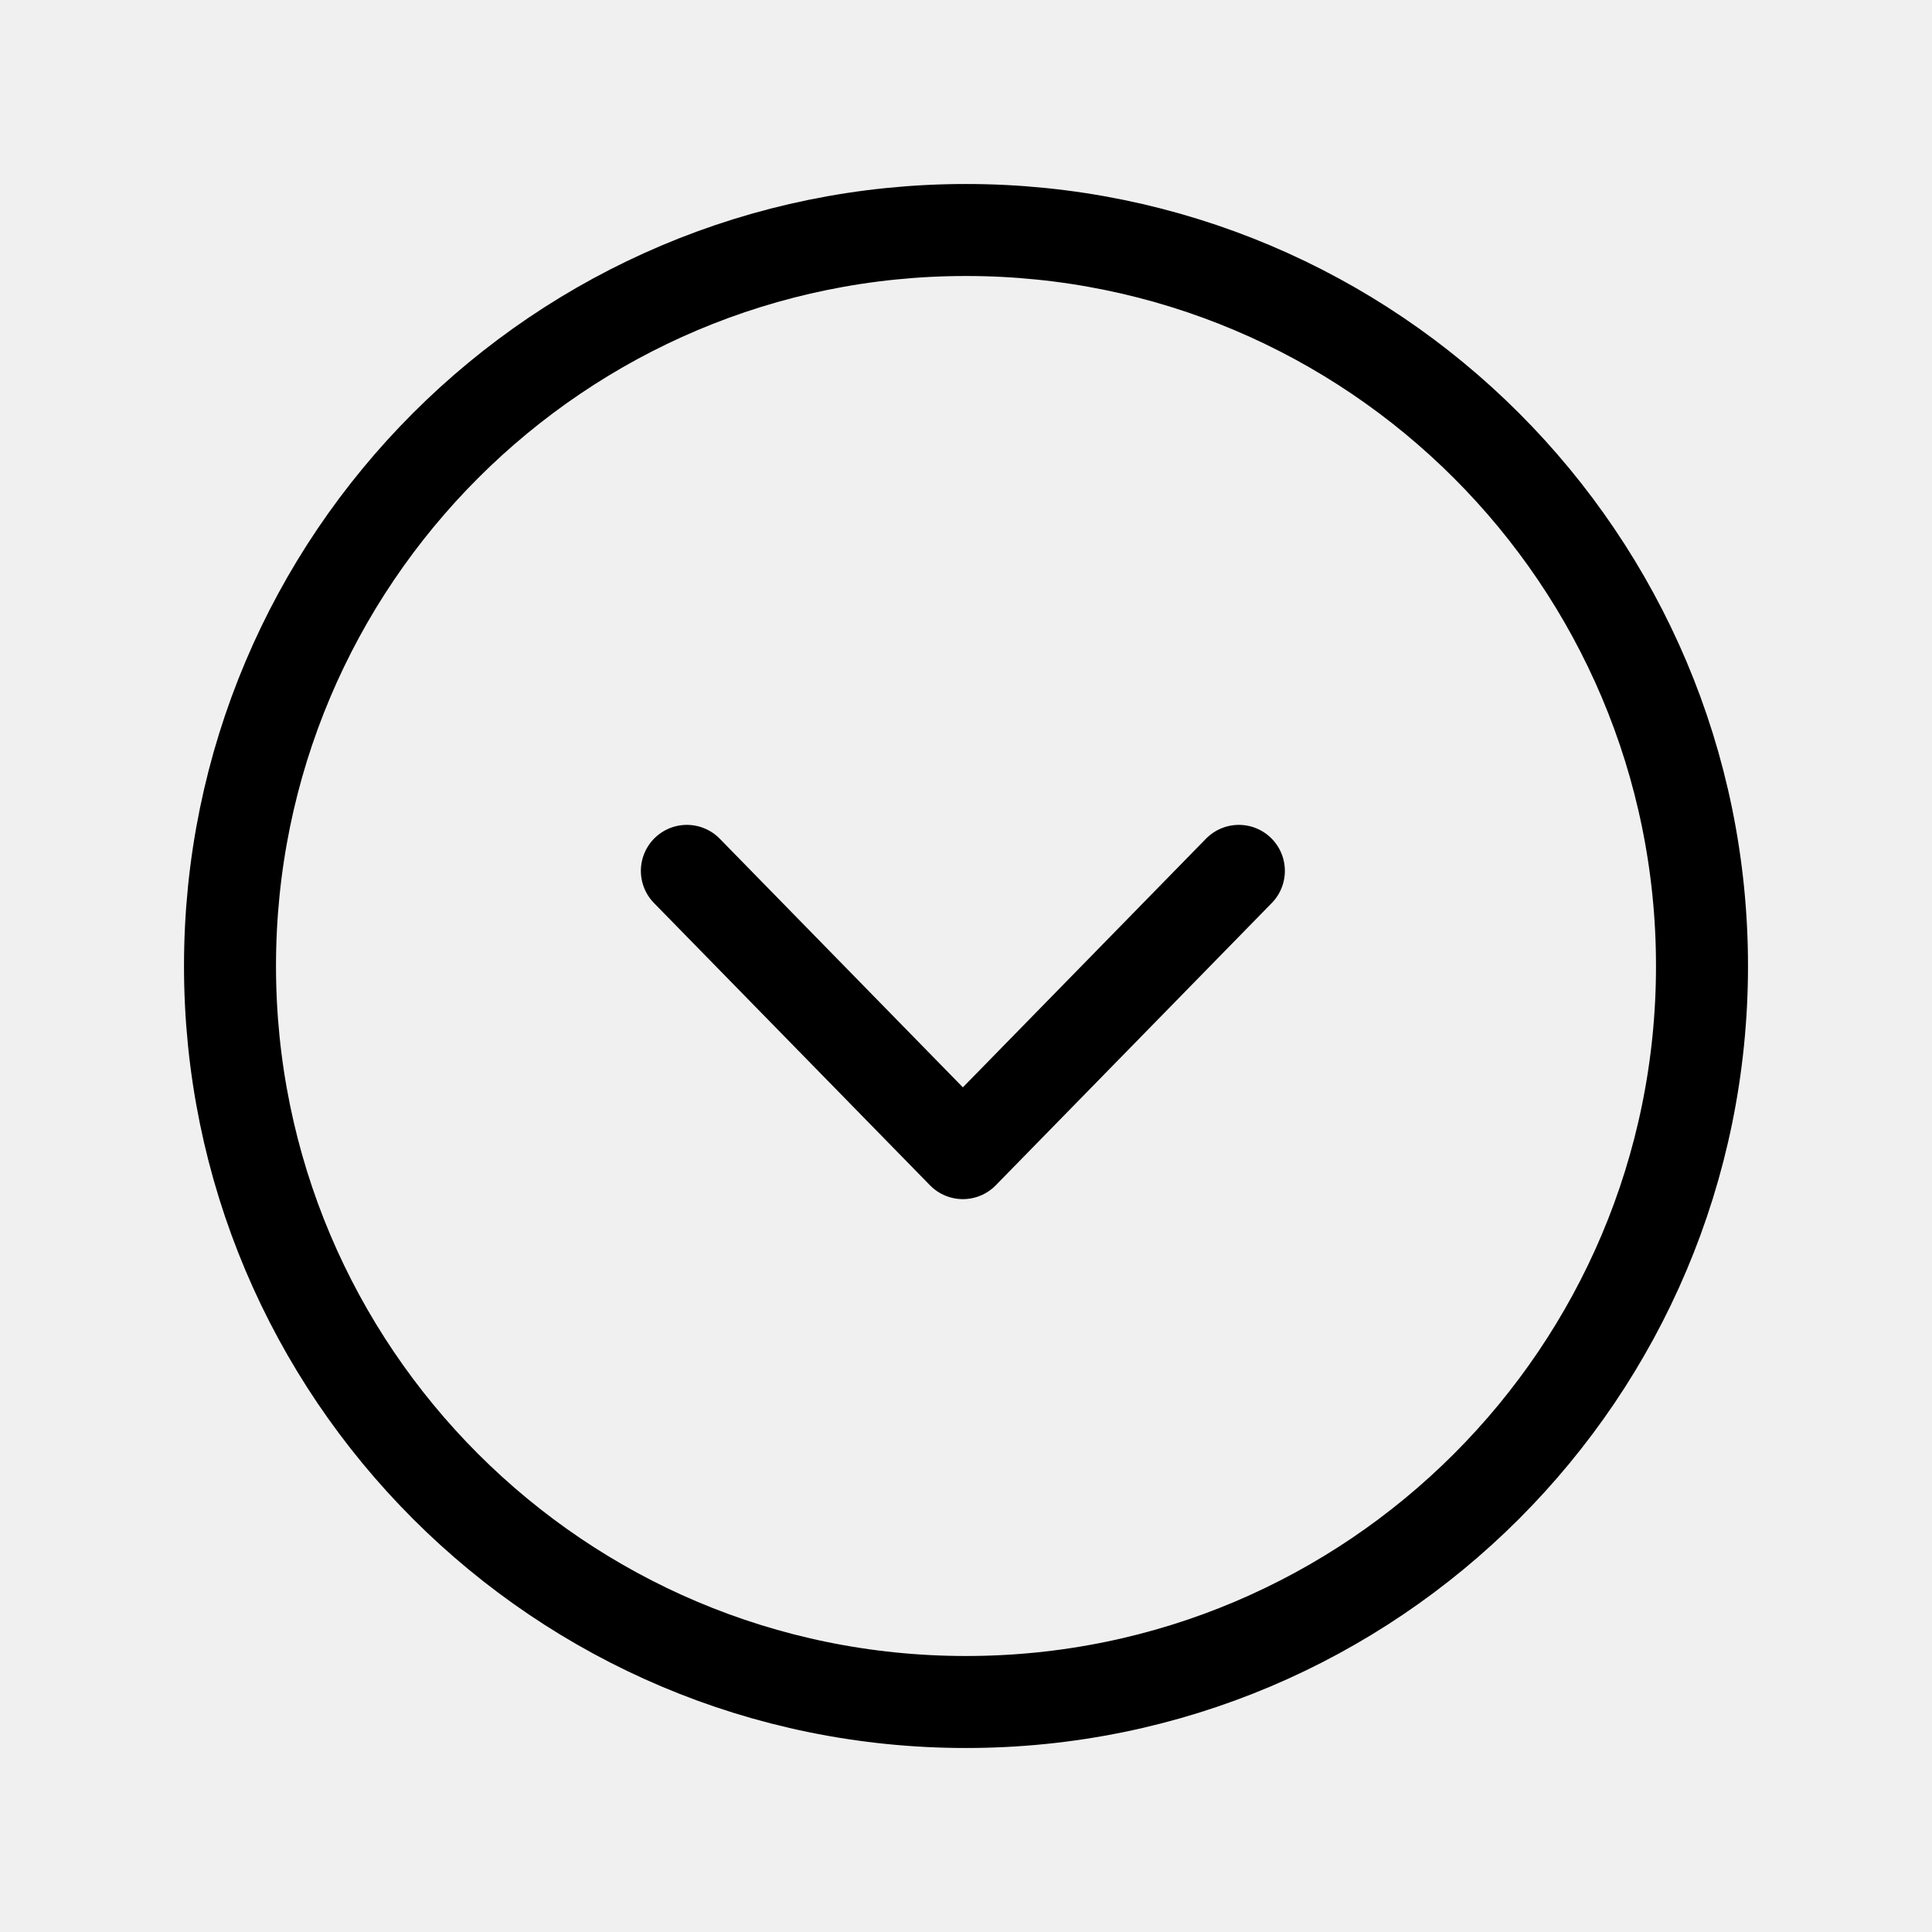
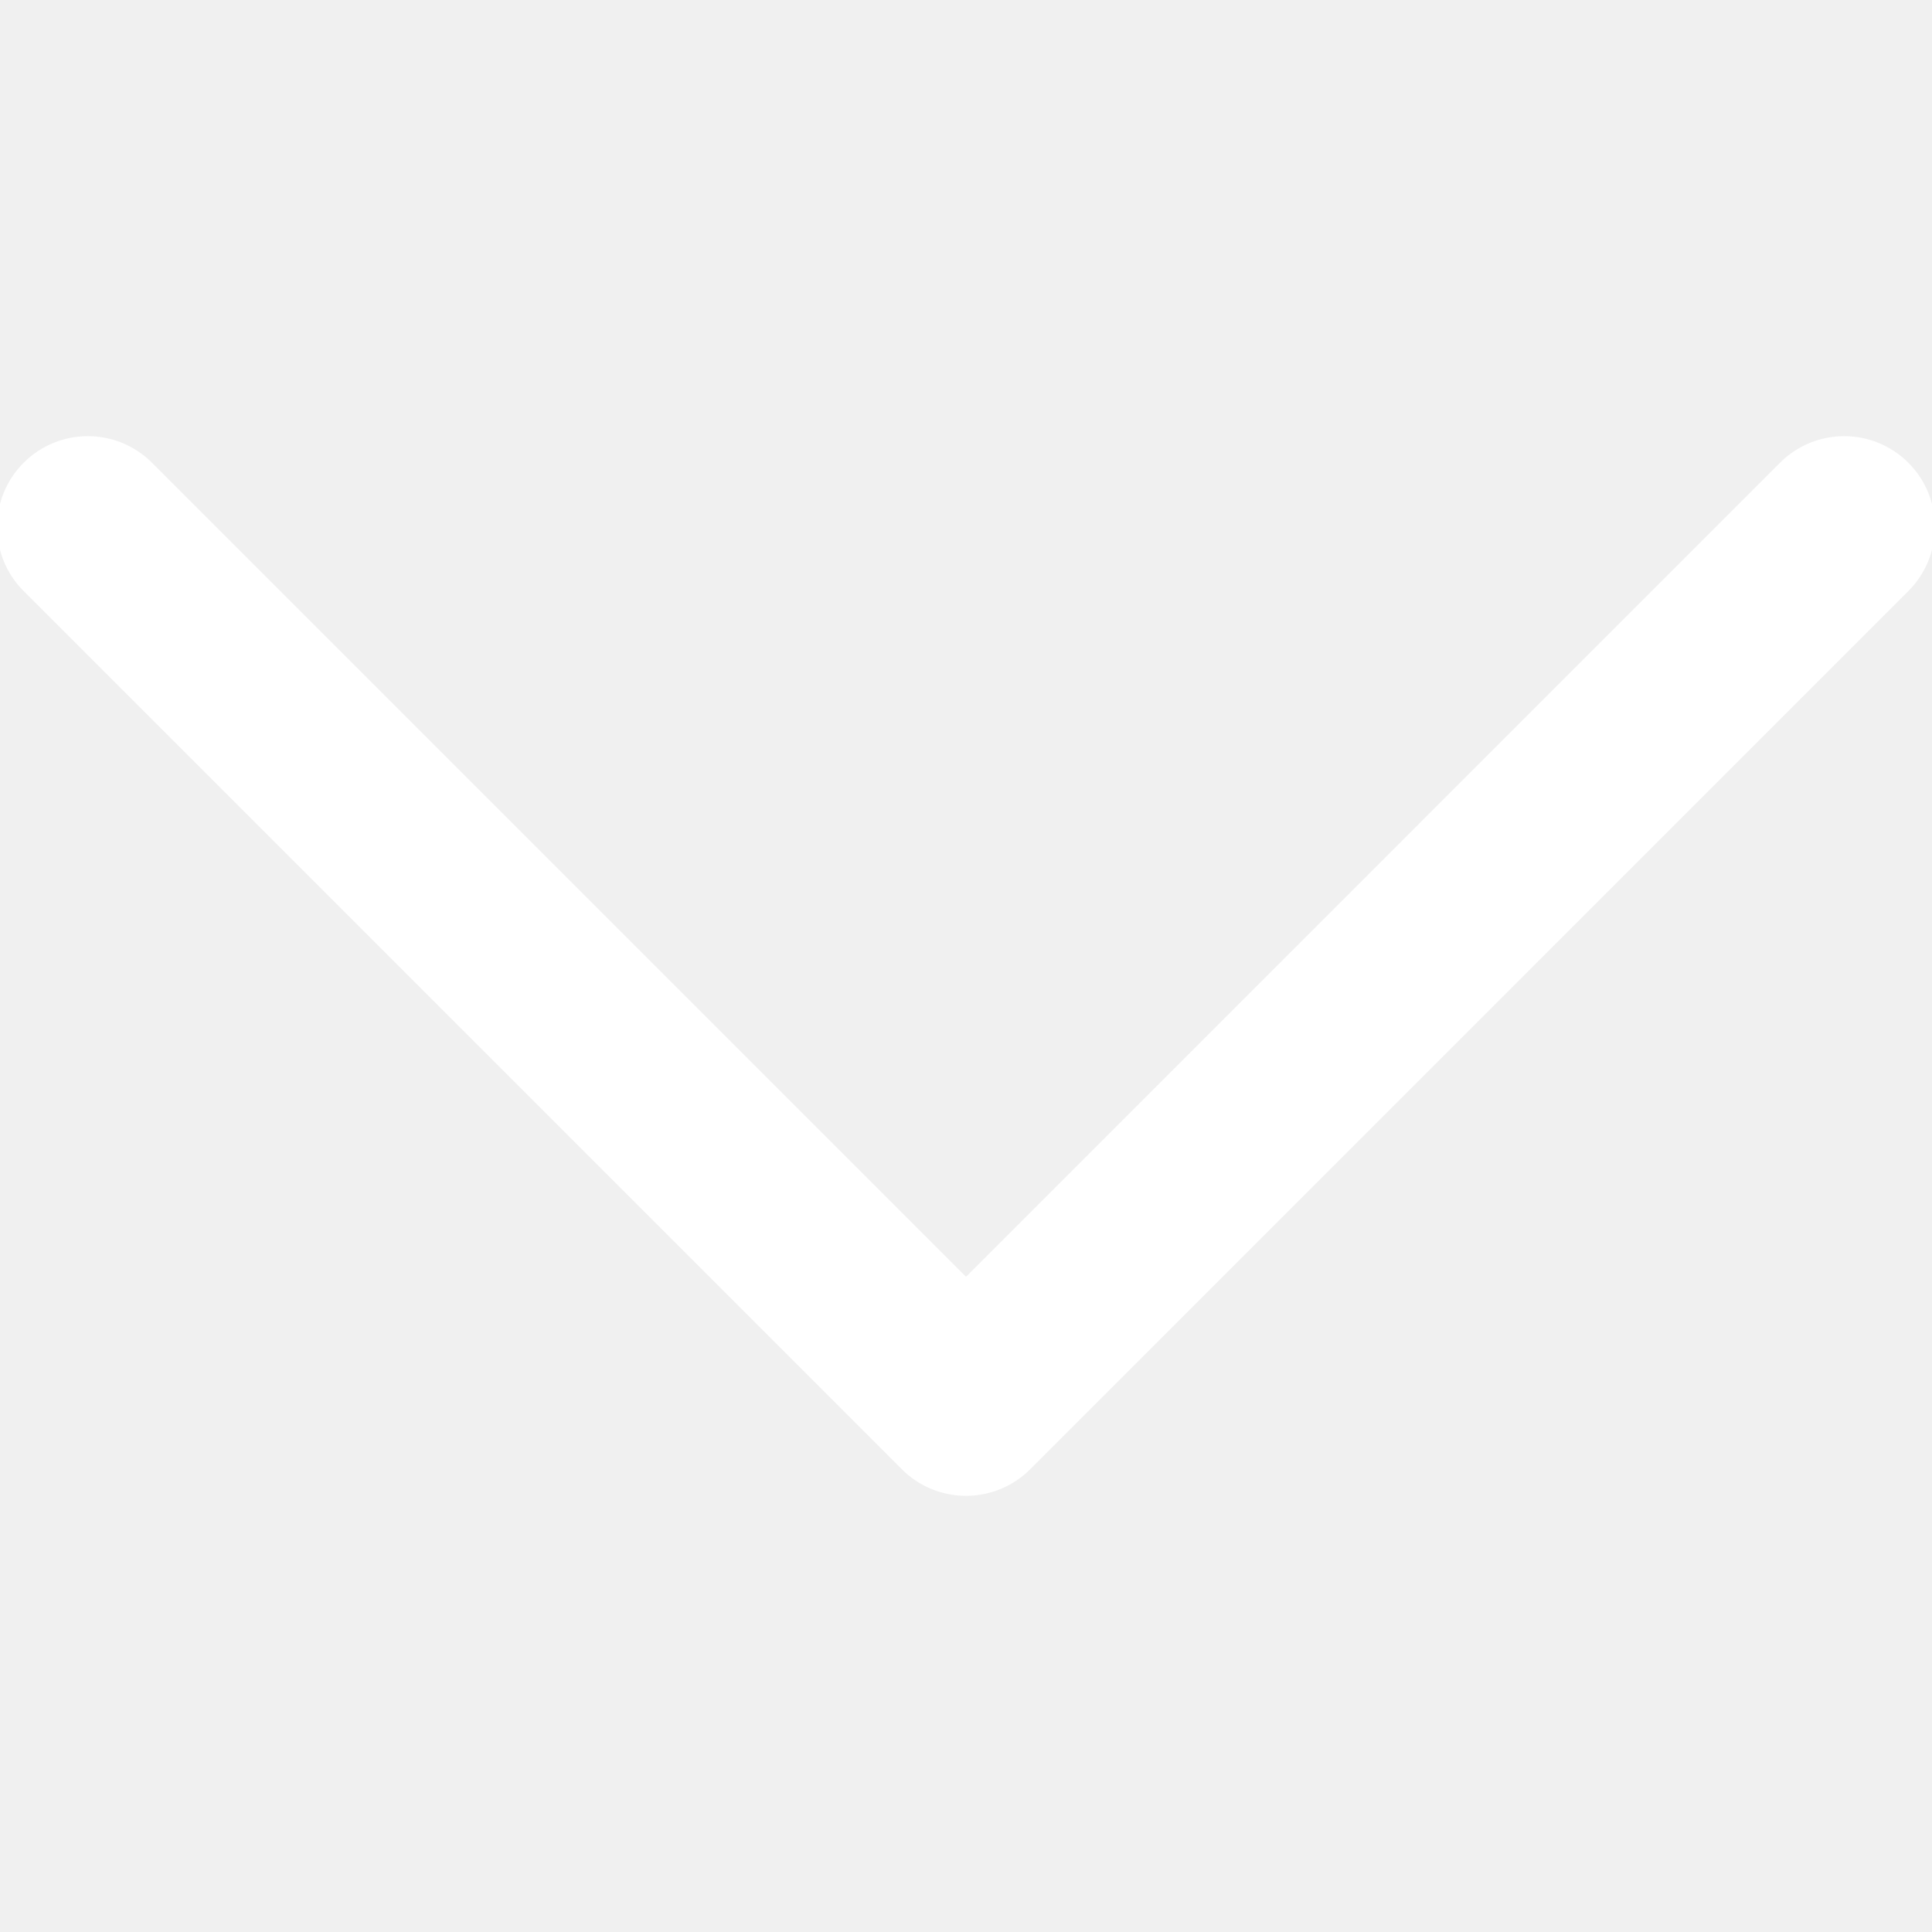
- <svg xmlns="http://www.w3.org/2000/svg" width="32" height="32" viewBox="0 0 21 21">
-   <g fill="none" fill-rule="evenodd" stroke="currentColor" stroke-linecap="round" stroke-linejoin="round" transform="translate(2 2)">
-     <circle cx="8.5" cy="8.5" r="8" />
-     <path d="m5.466 7.466l3 3.068l3-3.068" />
+ <svg xmlns="http://www.w3.org/2000/svg" fill="#ffffff" height="800px" width="800px" version="1.1" id="Layer_1" viewBox="0 0 330 330" xml:space="preserve" stroke="#ffffff">
+   <g id="SVGRepo_bgCarrier" stroke-width="0" />
+   <g id="SVGRepo_tracerCarrier" stroke-linecap="round" stroke-linejoin="round" />
+   <g id="SVGRepo_iconCarrier">
+     <path id="XMLID_225_" d="M325.607,79.393c-5.857-5.857-15.355-5.858-21.213,0.001l-139.39,139.393L25.607,79.393 c-5.857-5.857-15.355-5.858-21.213,0.001c-5.858,5.858-5.858,15.355,0,21.213l150.004,150c2.813,2.813,6.628,4.393,10.606,4.393 s7.794-1.581,10.606-4.394l149.996-150C331.465,94.749,331.465,85.251,325.607,79.393z" />
  </g>
</svg>
